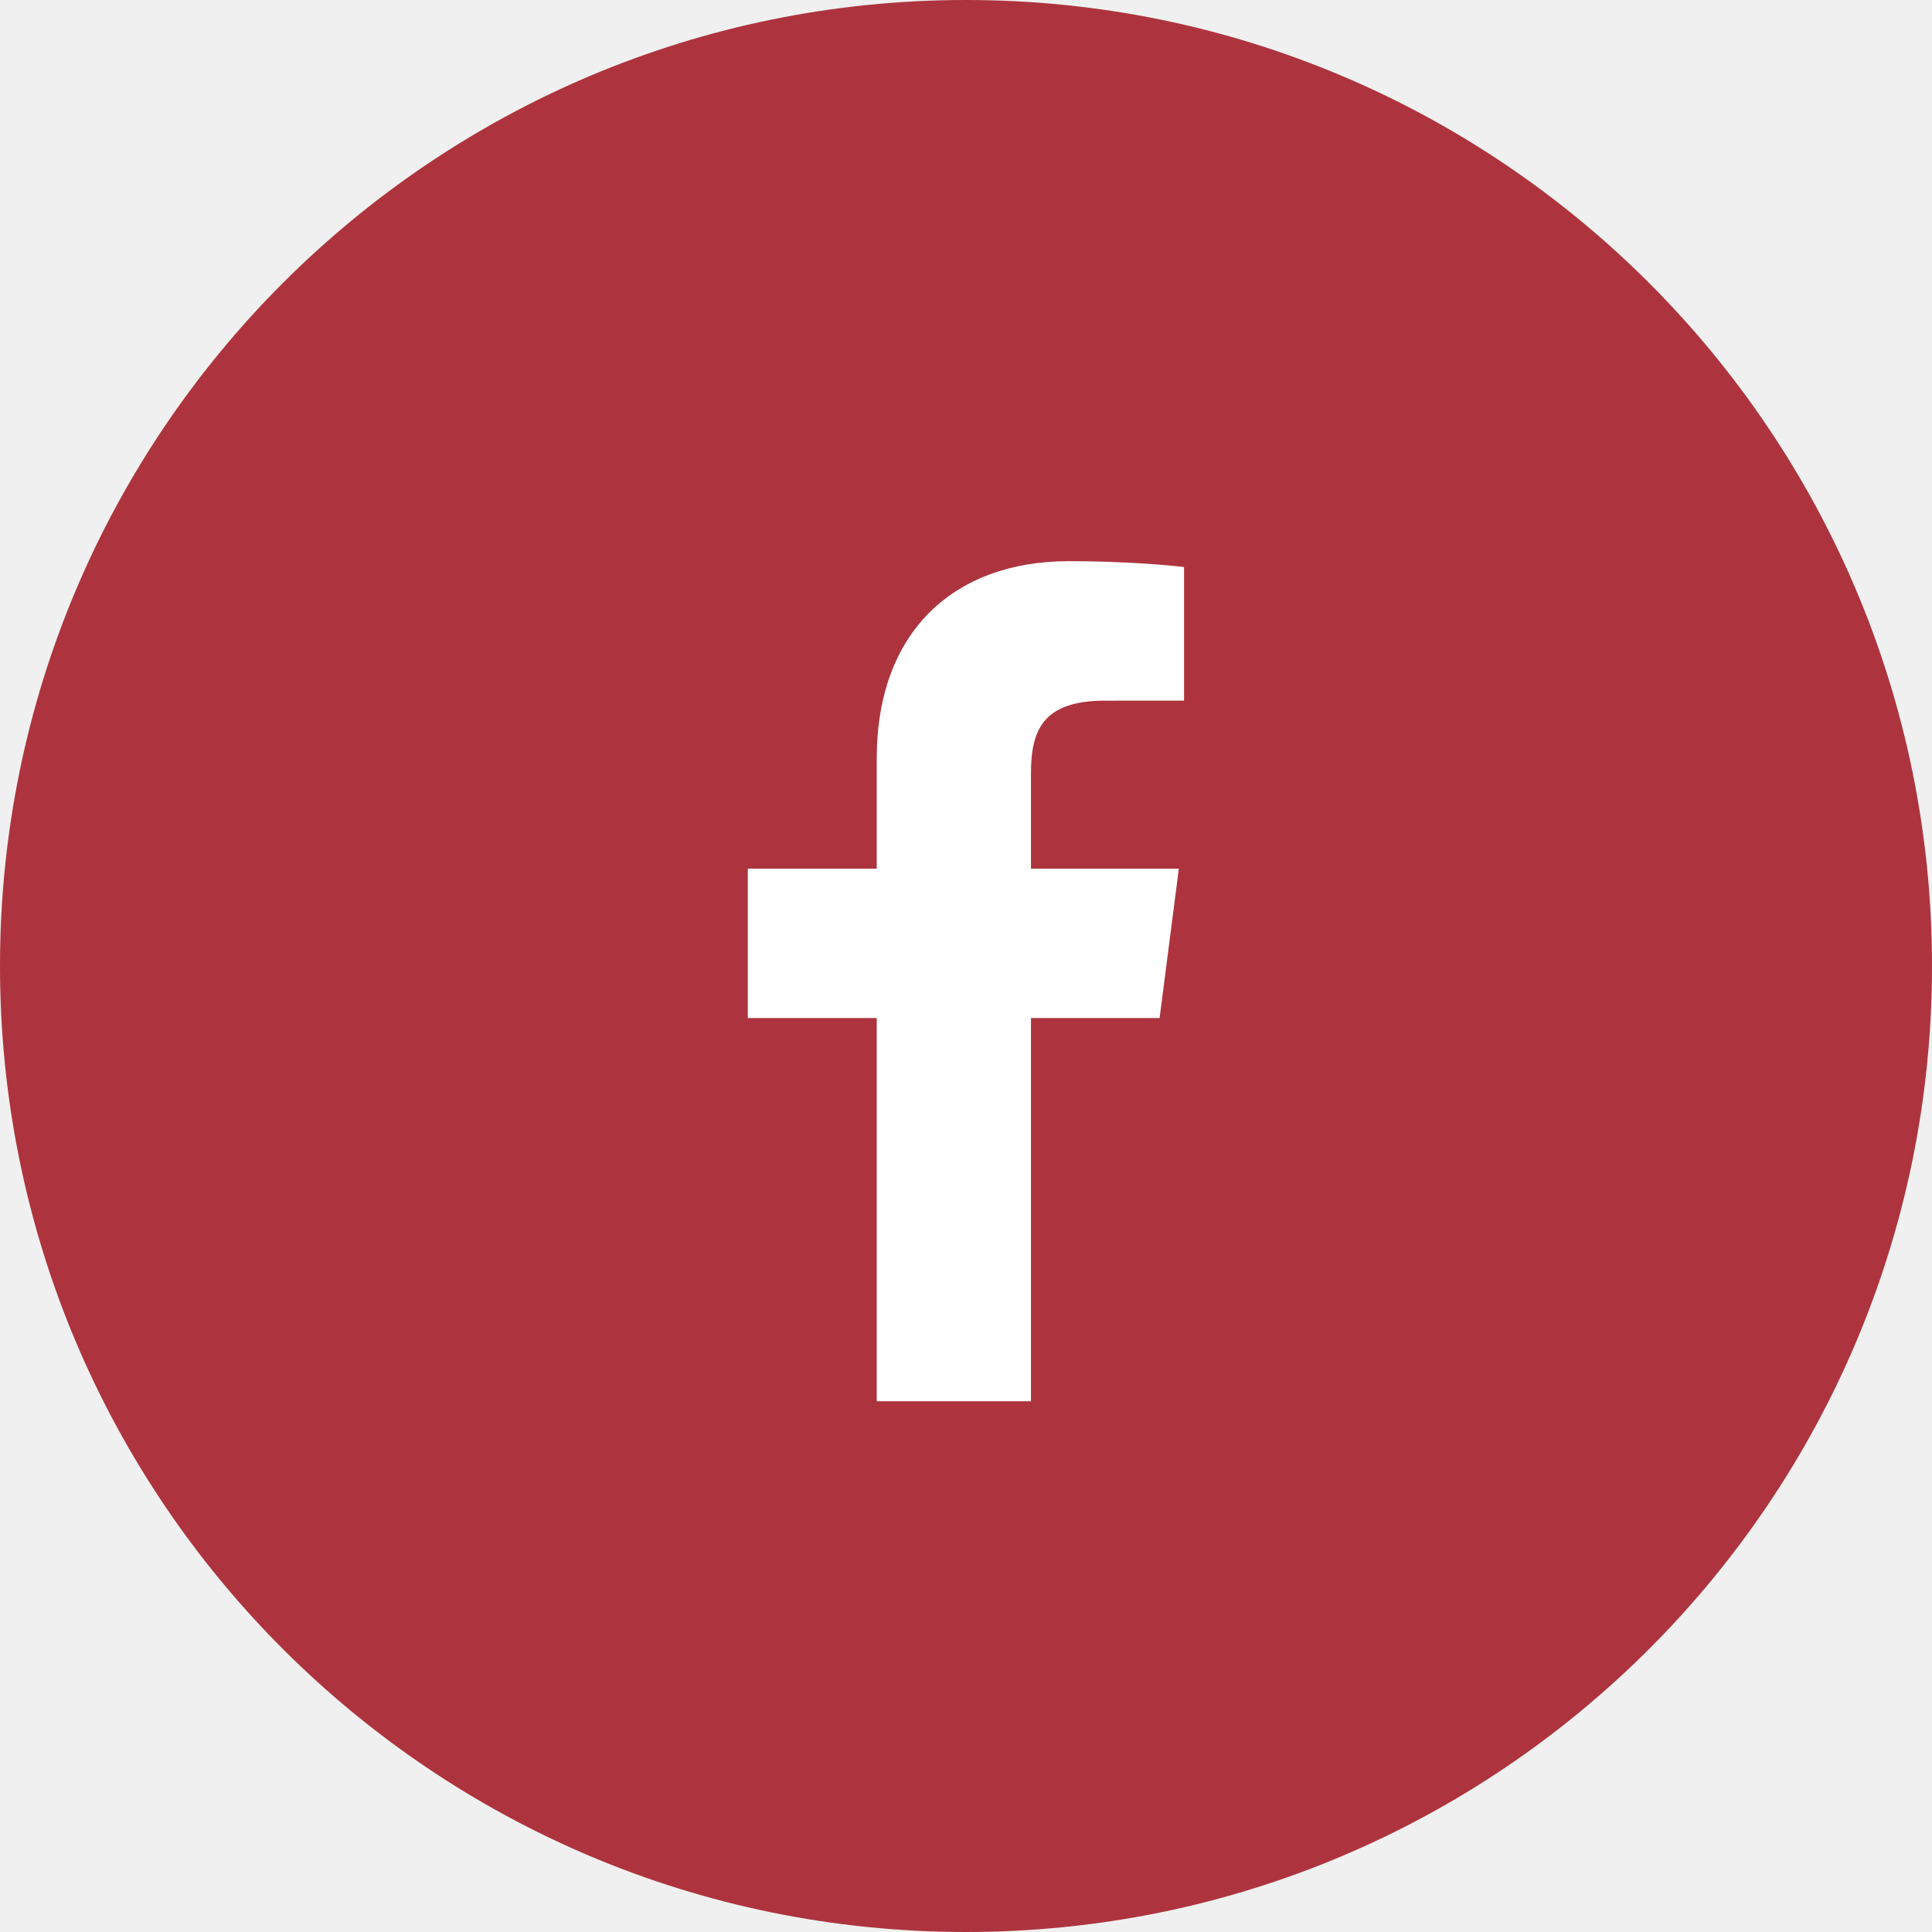
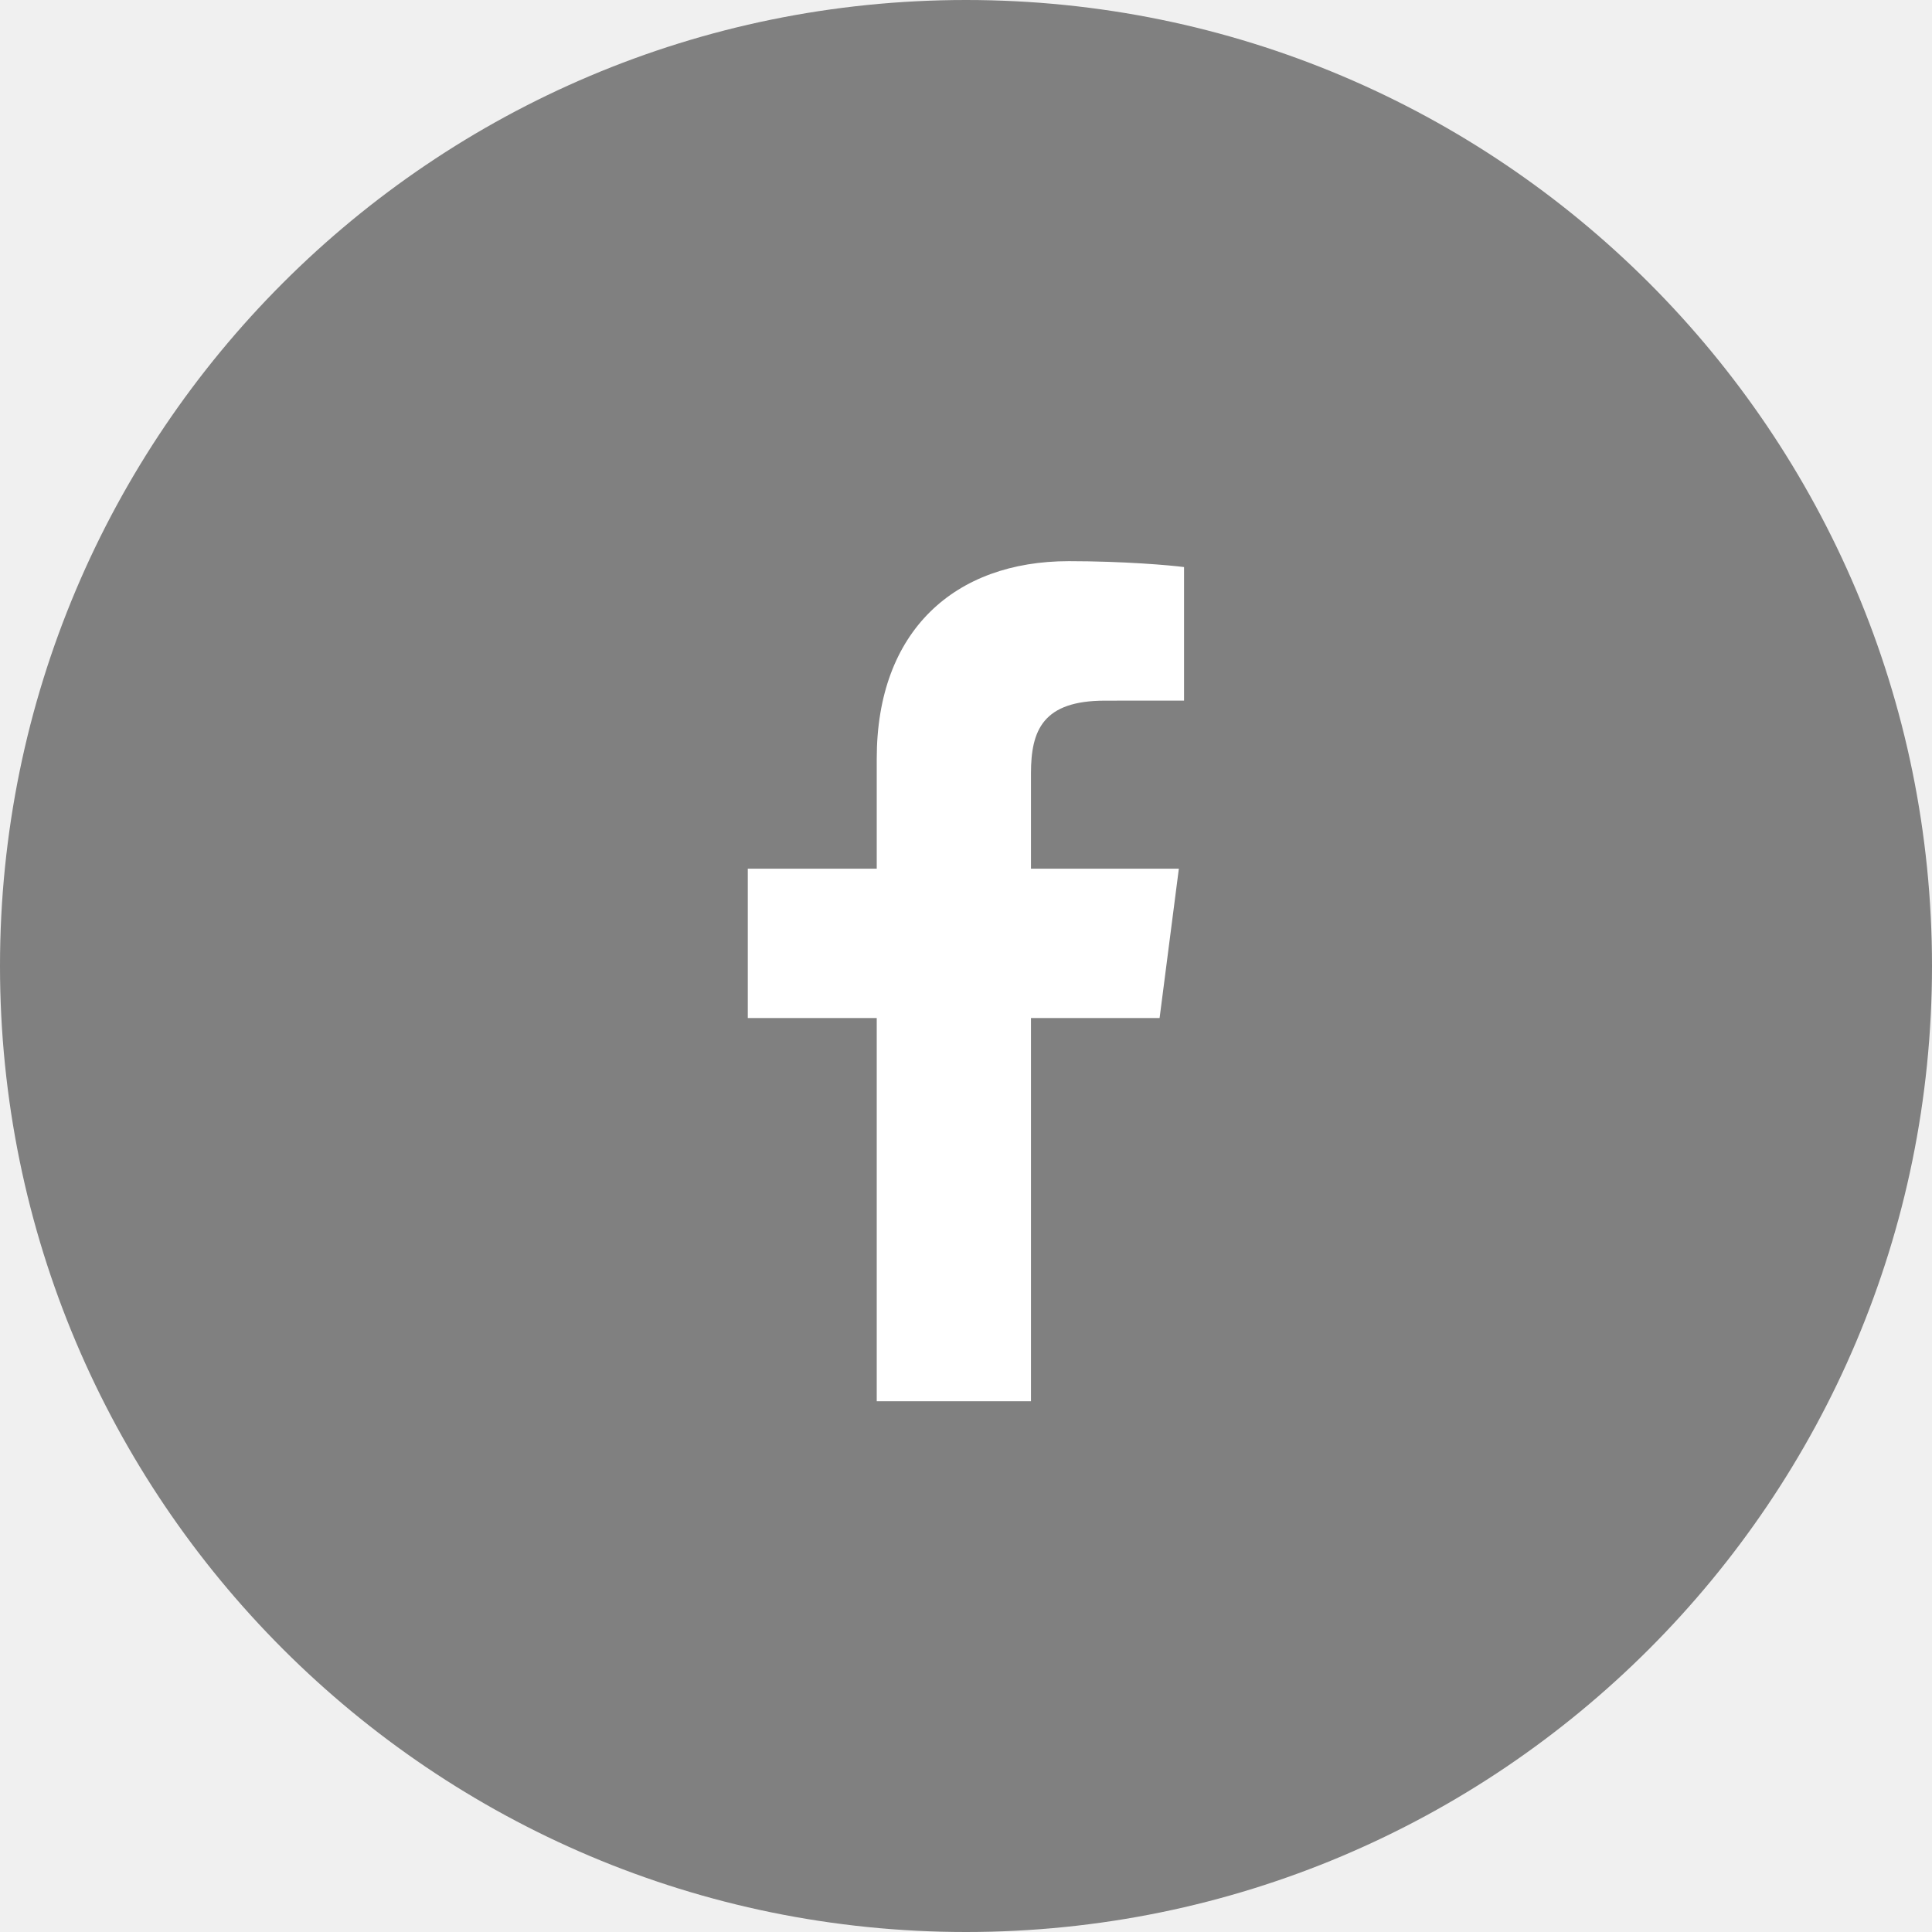
<svg xmlns="http://www.w3.org/2000/svg" width="35" height="35" viewBox="0 0 35 35" fill="none">
  <g id="2">
-     <circle id="BG" cx="17.5" cy="17.5" r="17.5" fill="#AD343E" />
+     <circle id="BG" cx="17.5" cy="17.5" r="17.5" fill="#808080" />
    <g id="logo-fb-simple 2">
      <g id="Group">
        <path id="Vector" d="M15.883 25.385V18.443H13.547V15.737H15.883V13.742C15.883 11.427 17.297 10.166 19.363 10.166C20.352 10.166 21.202 10.24 21.45 10.273V12.692L20.018 12.693C18.894 12.693 18.677 13.227 18.677 14.01V15.737H21.356L21.007 18.443H18.677V25.385H15.883Z" fill="white" />
      </g>
    </g>
  </g>
</svg>
